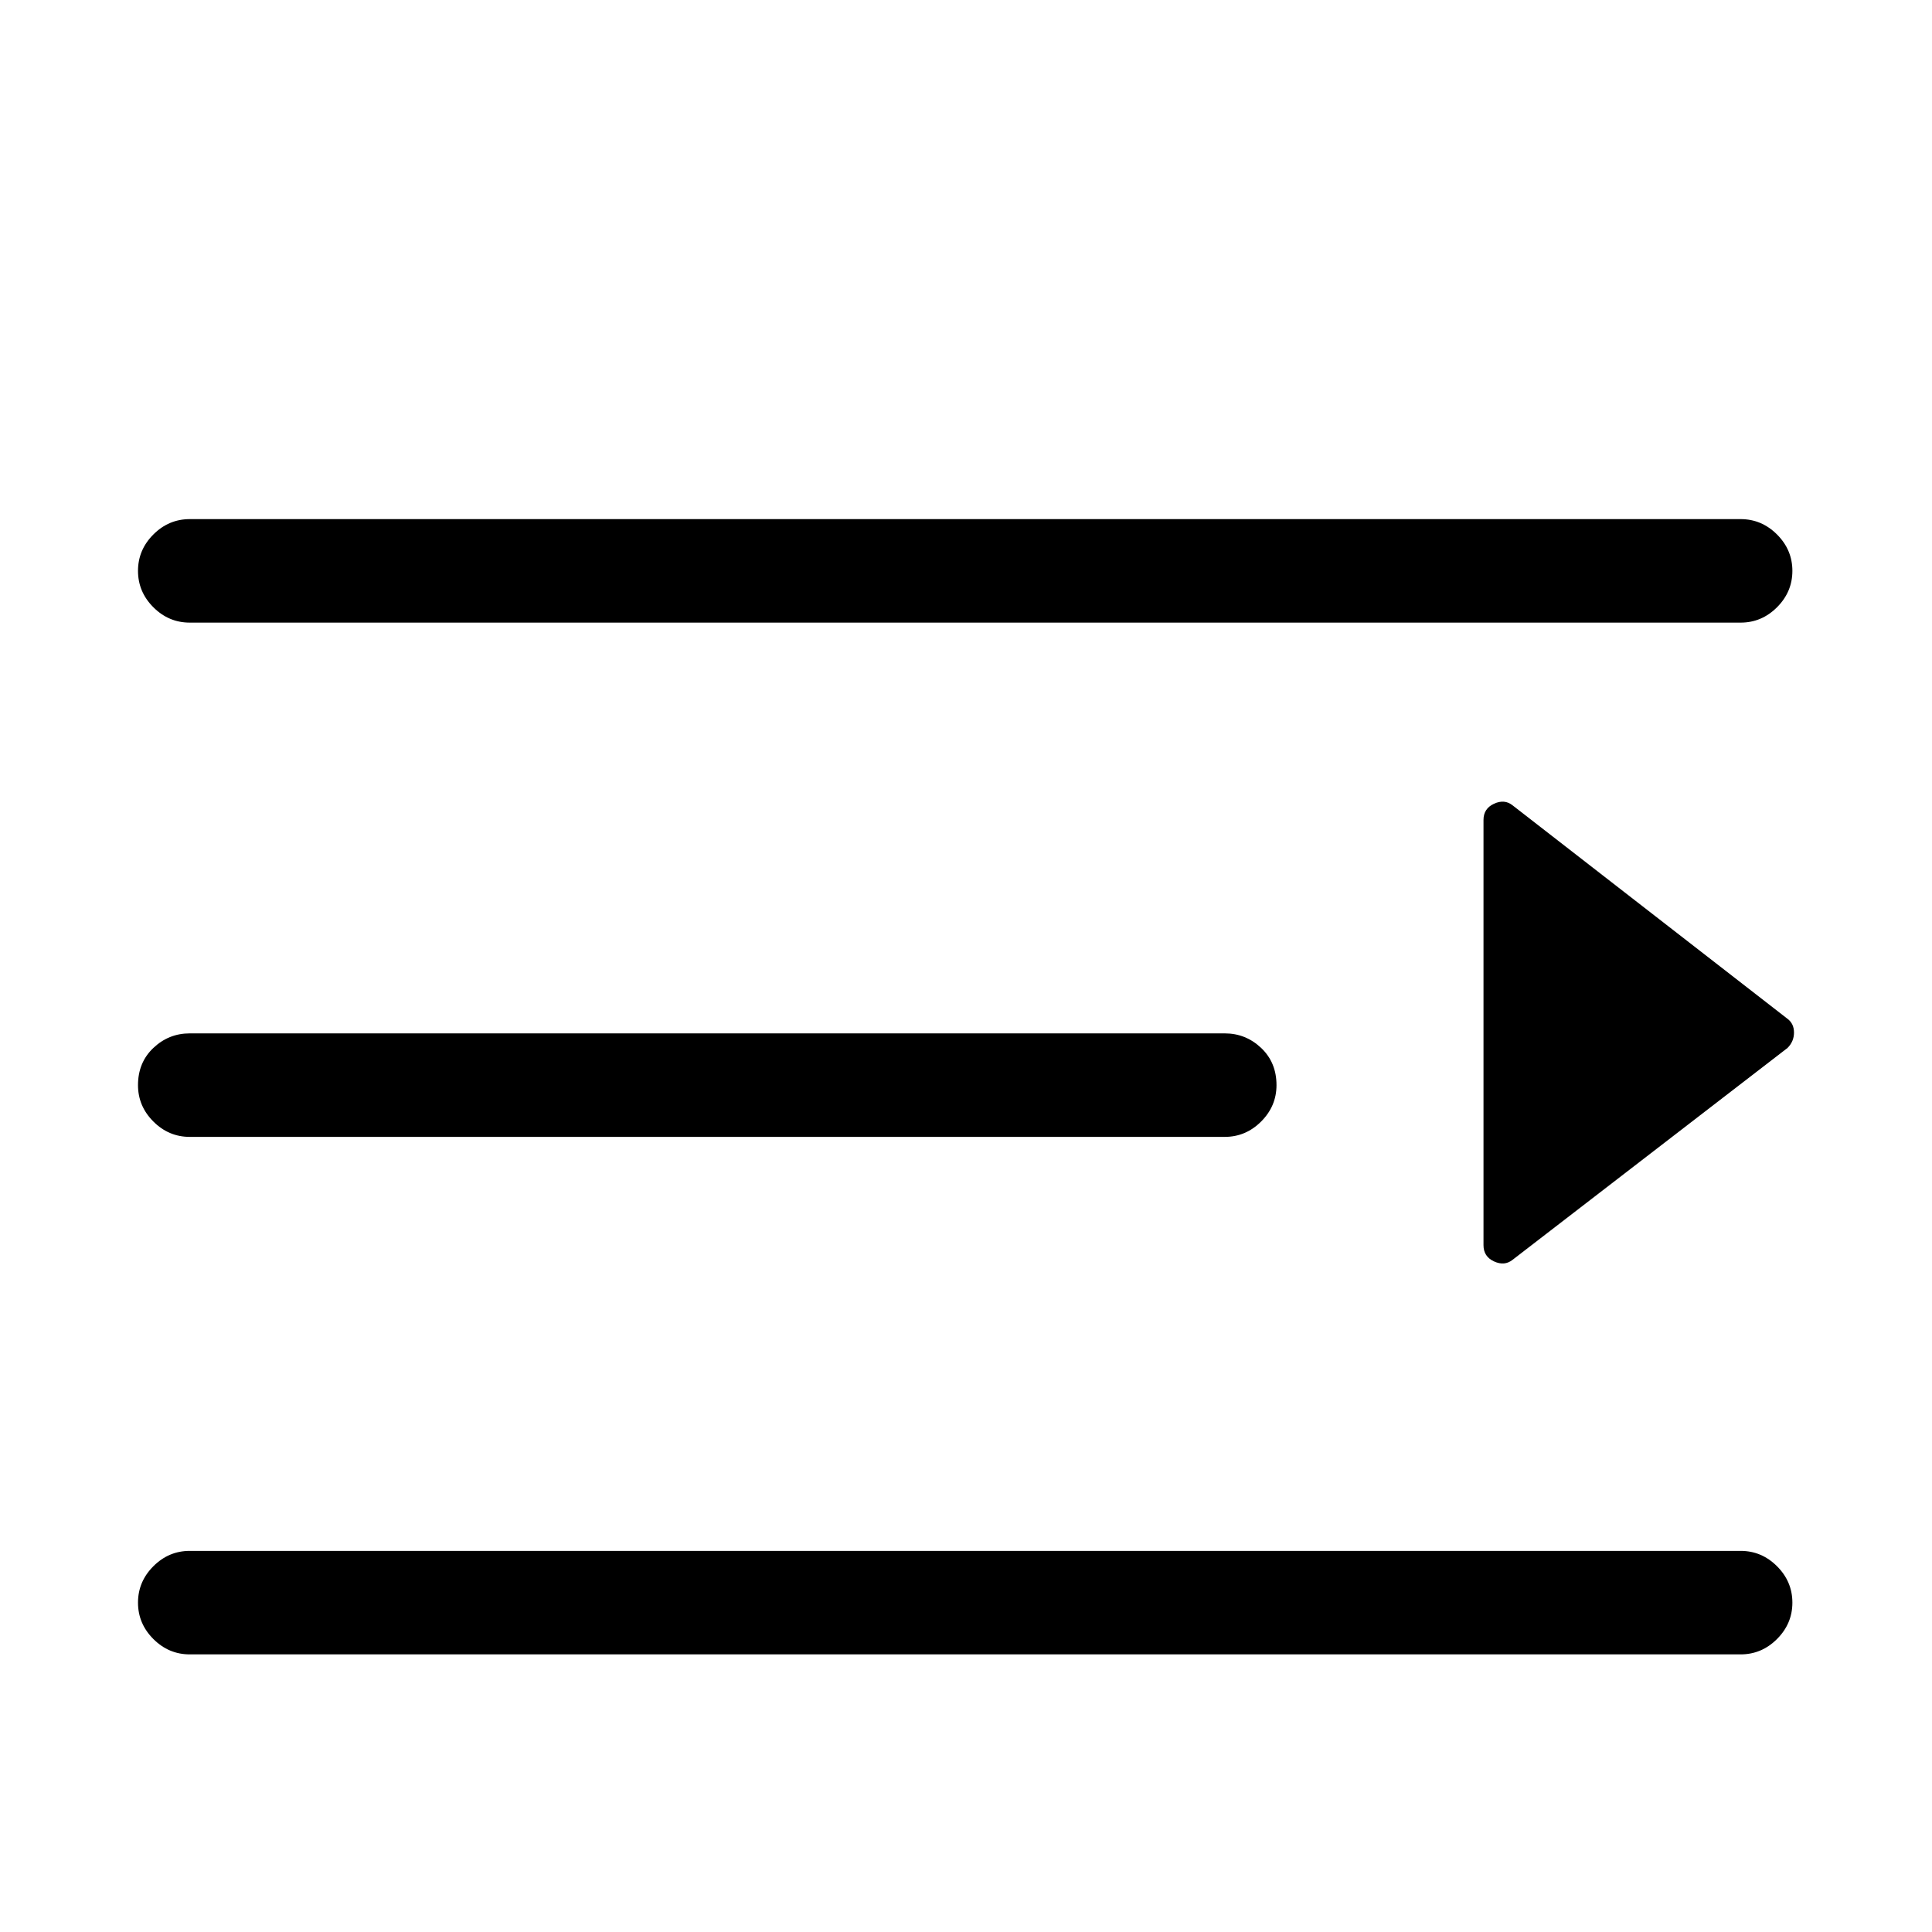
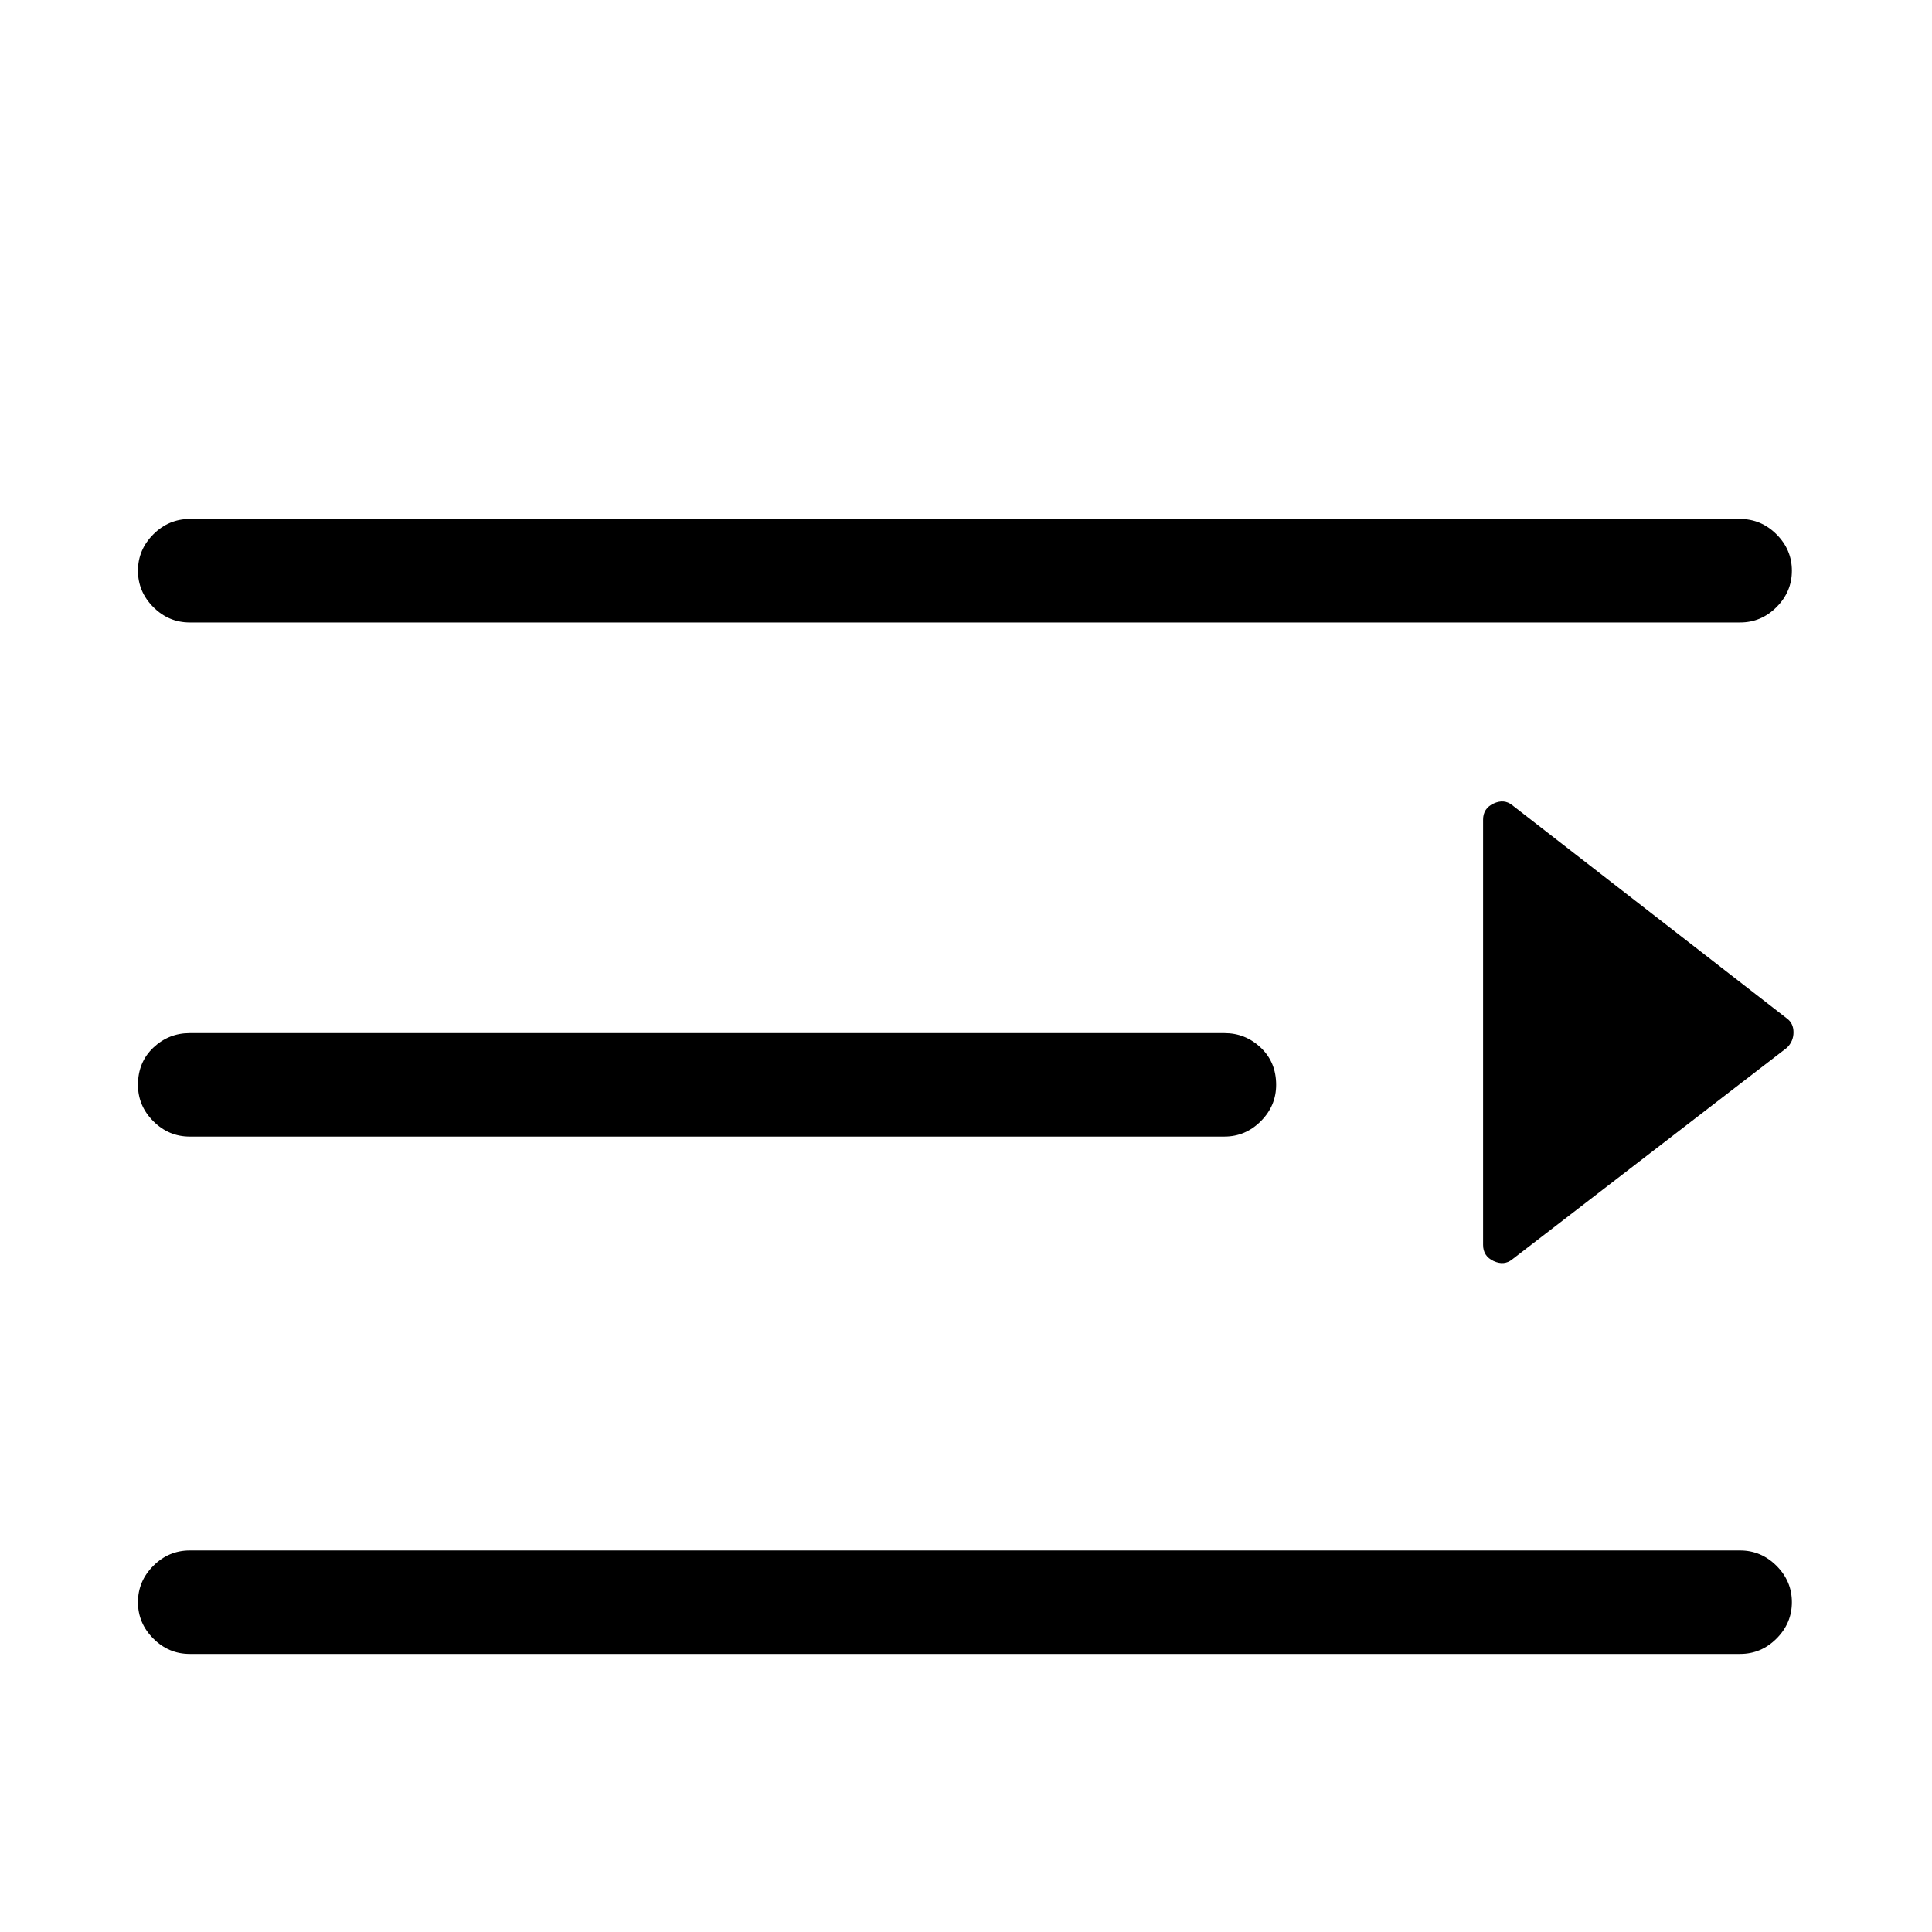
- <svg xmlns="http://www.w3.org/2000/svg" viewBox="0 0 1194.667 1194.667">
+ <svg xmlns="http://www.w3.org/2000/svg" viewBox="0 0 1195 1195">
  <path d="M1076.333 385h-959q-13 0-22.5-9.5t-9.5-22.5 9.5-22.5 22.5-9.5h959q13 0 22.5 9.5t9.5 22.5-9.5 22.5-22.5 9.5zm-319 318h-640q-13 0-22.5-9.5t-9.5-22.5q0-14 9.5-23t22.5-9h640q13 0 22.5 9t9.5 23q0 13-9.5 22.5t-22.5 9.5zm319 320h-959q-13 0-22.5-9.5t-9.5-22.5 9.5-22.5 22.5-9.5h959q13 0 22.5 9.5t9.5 22.5-9.5 22.5-22.5 9.5zm-159-253V507q0-7 6.5-10t11.5 1l170 132q4 3 4 8.5t-4 9.5l-170 131q-5 4-11.5 1t-6.5-10z" />
</svg>
